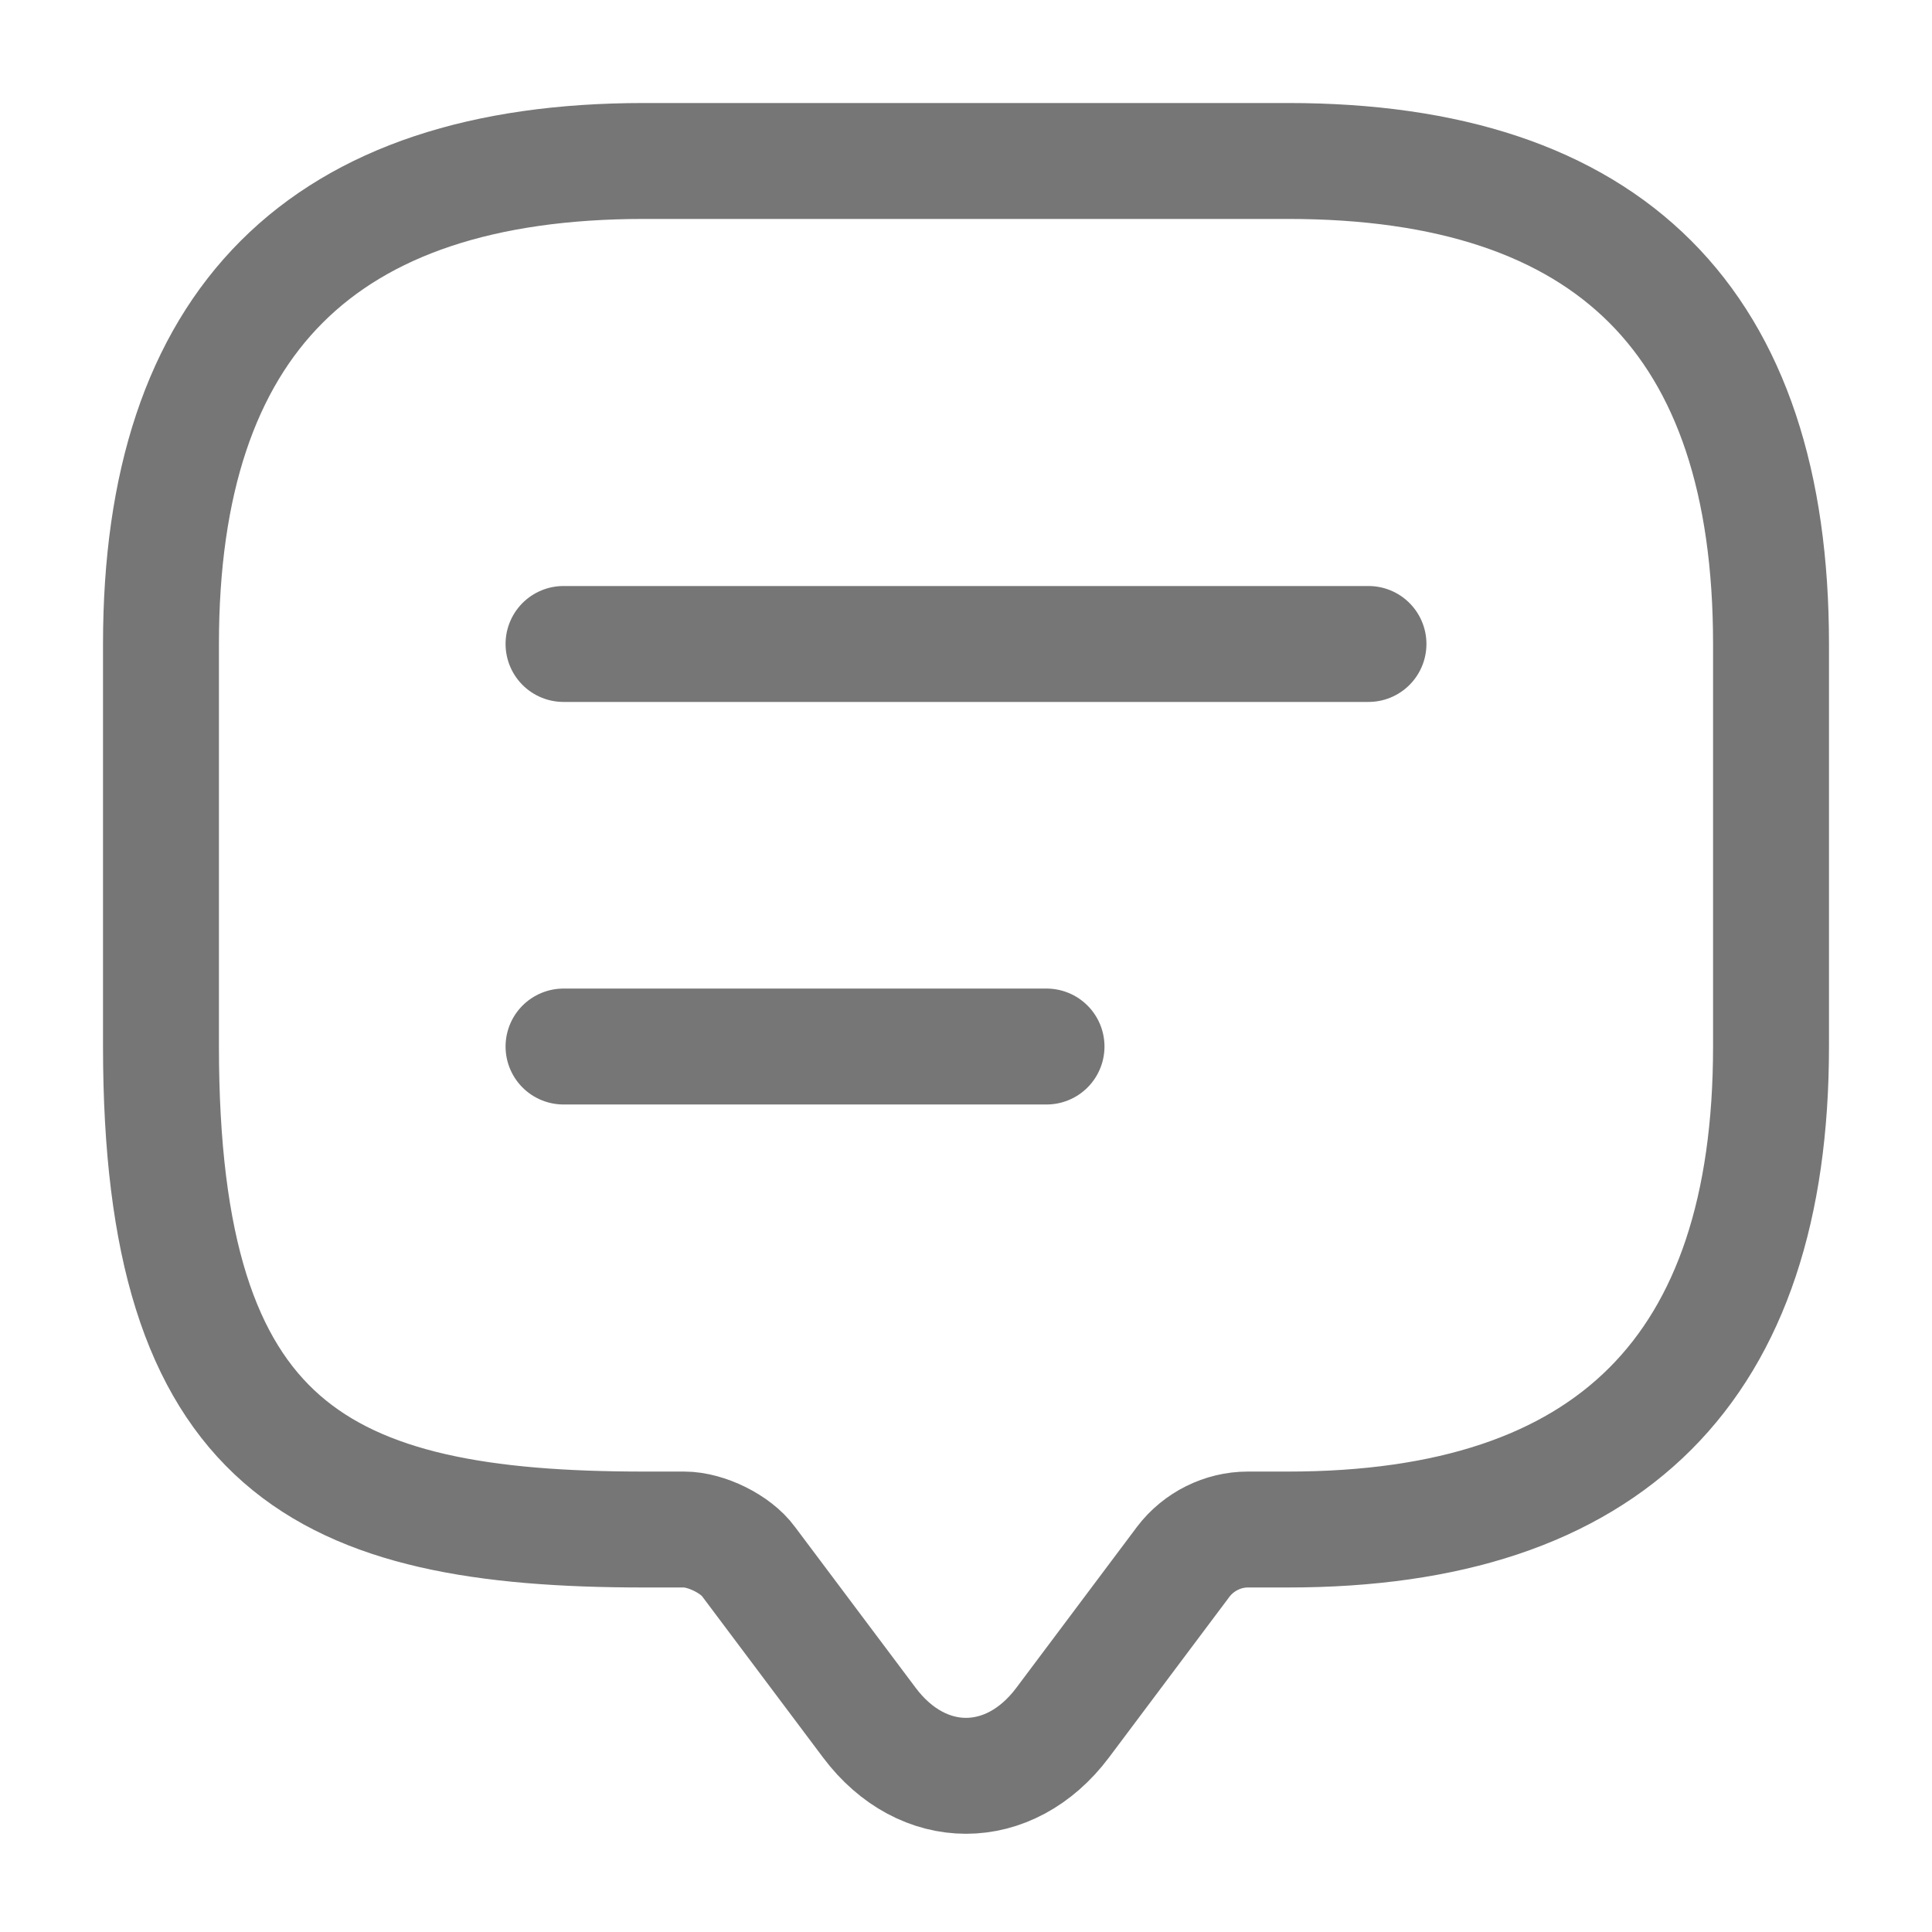
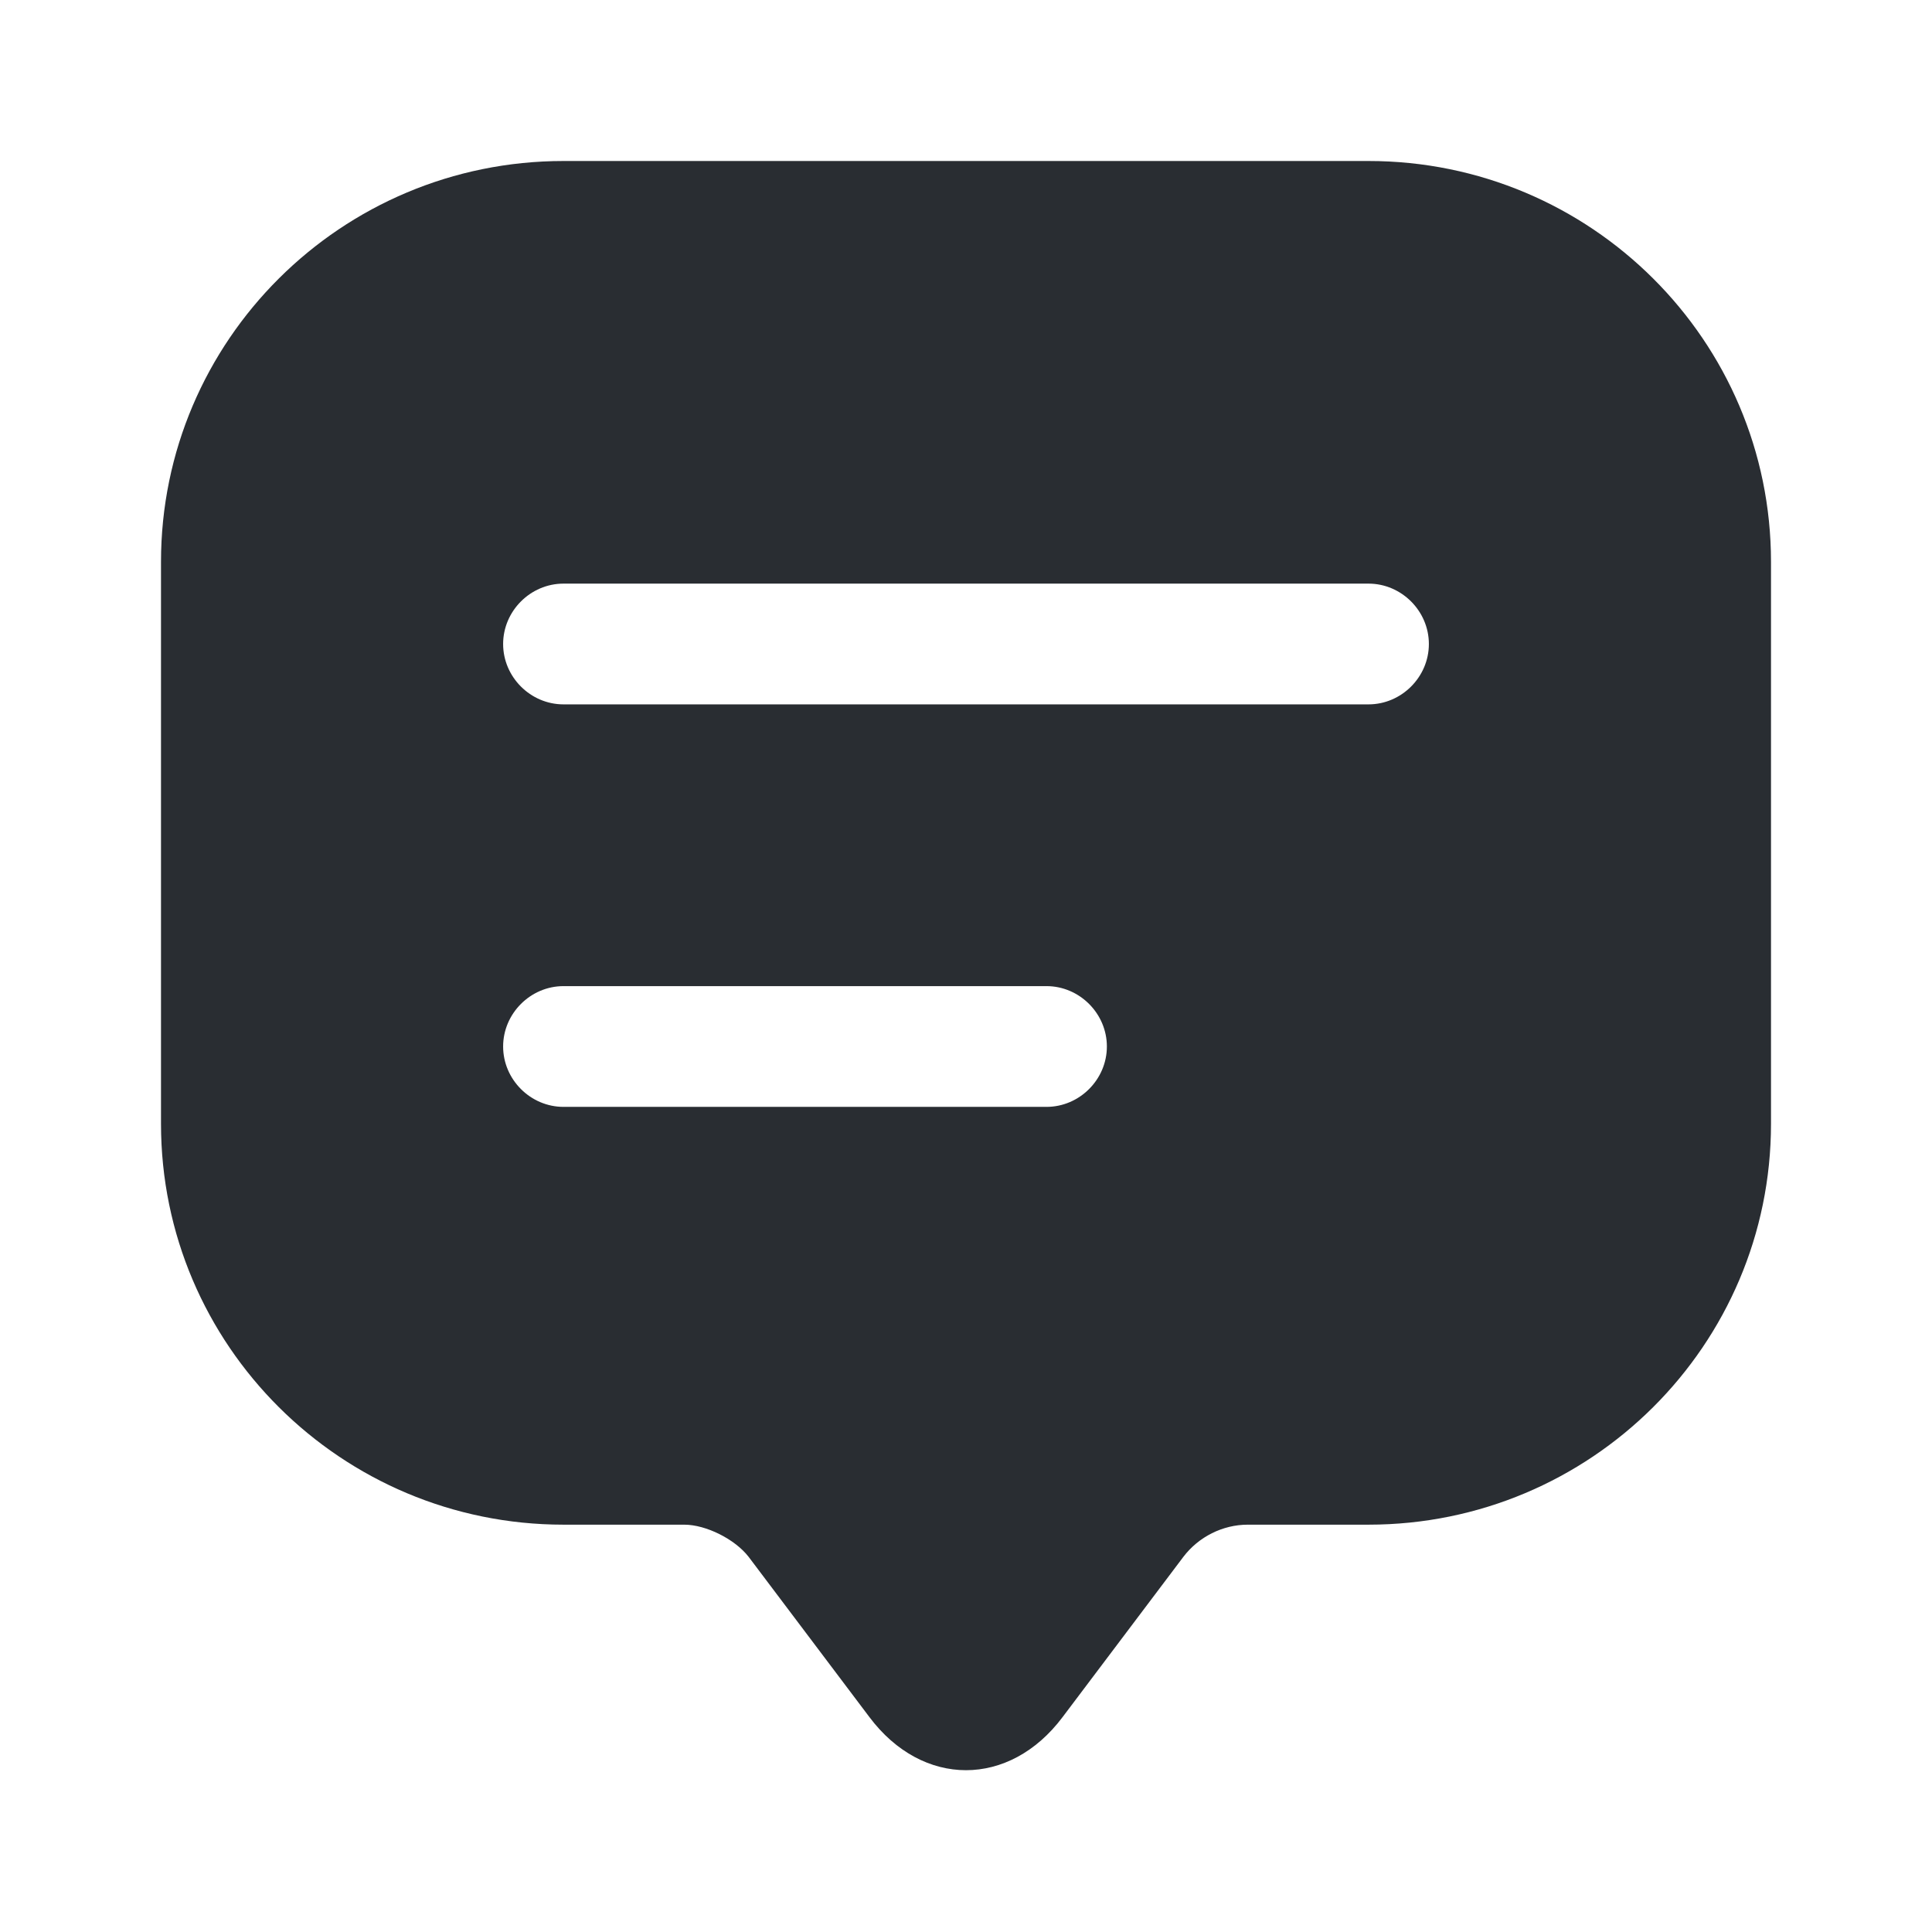
- <svg xmlns="http://www.w3.org/2000/svg" width="25" height="25" viewBox="0 0 25 25" fill="none">
-   <path d="M8.854 19.792H8.333C4.167 19.792 2.083 18.75 2.083 13.542V8.333C2.083 4.167 4.167 2.083 8.333 2.083H16.667C20.833 2.083 22.917 4.167 22.917 8.333V13.542C22.917 17.708 20.833 19.792 16.667 19.792H16.146C15.823 19.792 15.51 19.948 15.312 20.208L13.75 22.292C13.062 23.208 11.938 23.208 11.25 22.292L9.687 20.208C9.521 19.979 9.135 19.792 8.854 19.792Z" stroke="#767676" stroke-width="1.5" stroke-miterlimit="10" stroke-linecap="round" stroke-linejoin="round" />
-   <path d="M7.292 8.333H17.708" stroke="#767676" stroke-width="1.5" stroke-linecap="round" stroke-linejoin="round" />
-   <path d="M7.292 13.542H13.542" stroke="#767676" stroke-width="1.5" stroke-linecap="round" stroke-linejoin="round" />
+ <svg xmlns="http://www.w3.org/2000/svg" width="24" height="24" viewBox="0 0 24 24" fill="none">
+   <path d="M17 2H7C4.24 2 2 4.23 2 6.98V12.96V13.96C2 16.71 4.24 18.94 7 18.94H8.5C8.77 18.94 9.13 19.12 9.3 19.34L10.8 21.33C11.46 22.21 12.54 22.21 13.2 21.33L14.7 19.34C14.89 19.09 15.19 18.94 15.5 18.94H17C19.76 18.94 22 16.71 22 13.96V6.98C22 4.23 19.76 2 17 2ZM13 13.75H7C6.59 13.75 6.25 13.41 6.25 13C6.25 12.59 6.59 12.25 7 12.25H13C13.41 12.25 13.75 12.59 13.75 13C13.75 13.41 13.41 13.75 13 13.75ZM17 8.75H7C6.59 8.75 6.25 8.41 6.25 8C6.25 7.59 6.59 7.25 7 7.25H17C17.41 7.25 17.75 7.59 17.75 8C17.75 8.41 17.41 8.75 17 8.75Z" fill="#292D32" />
</svg>
